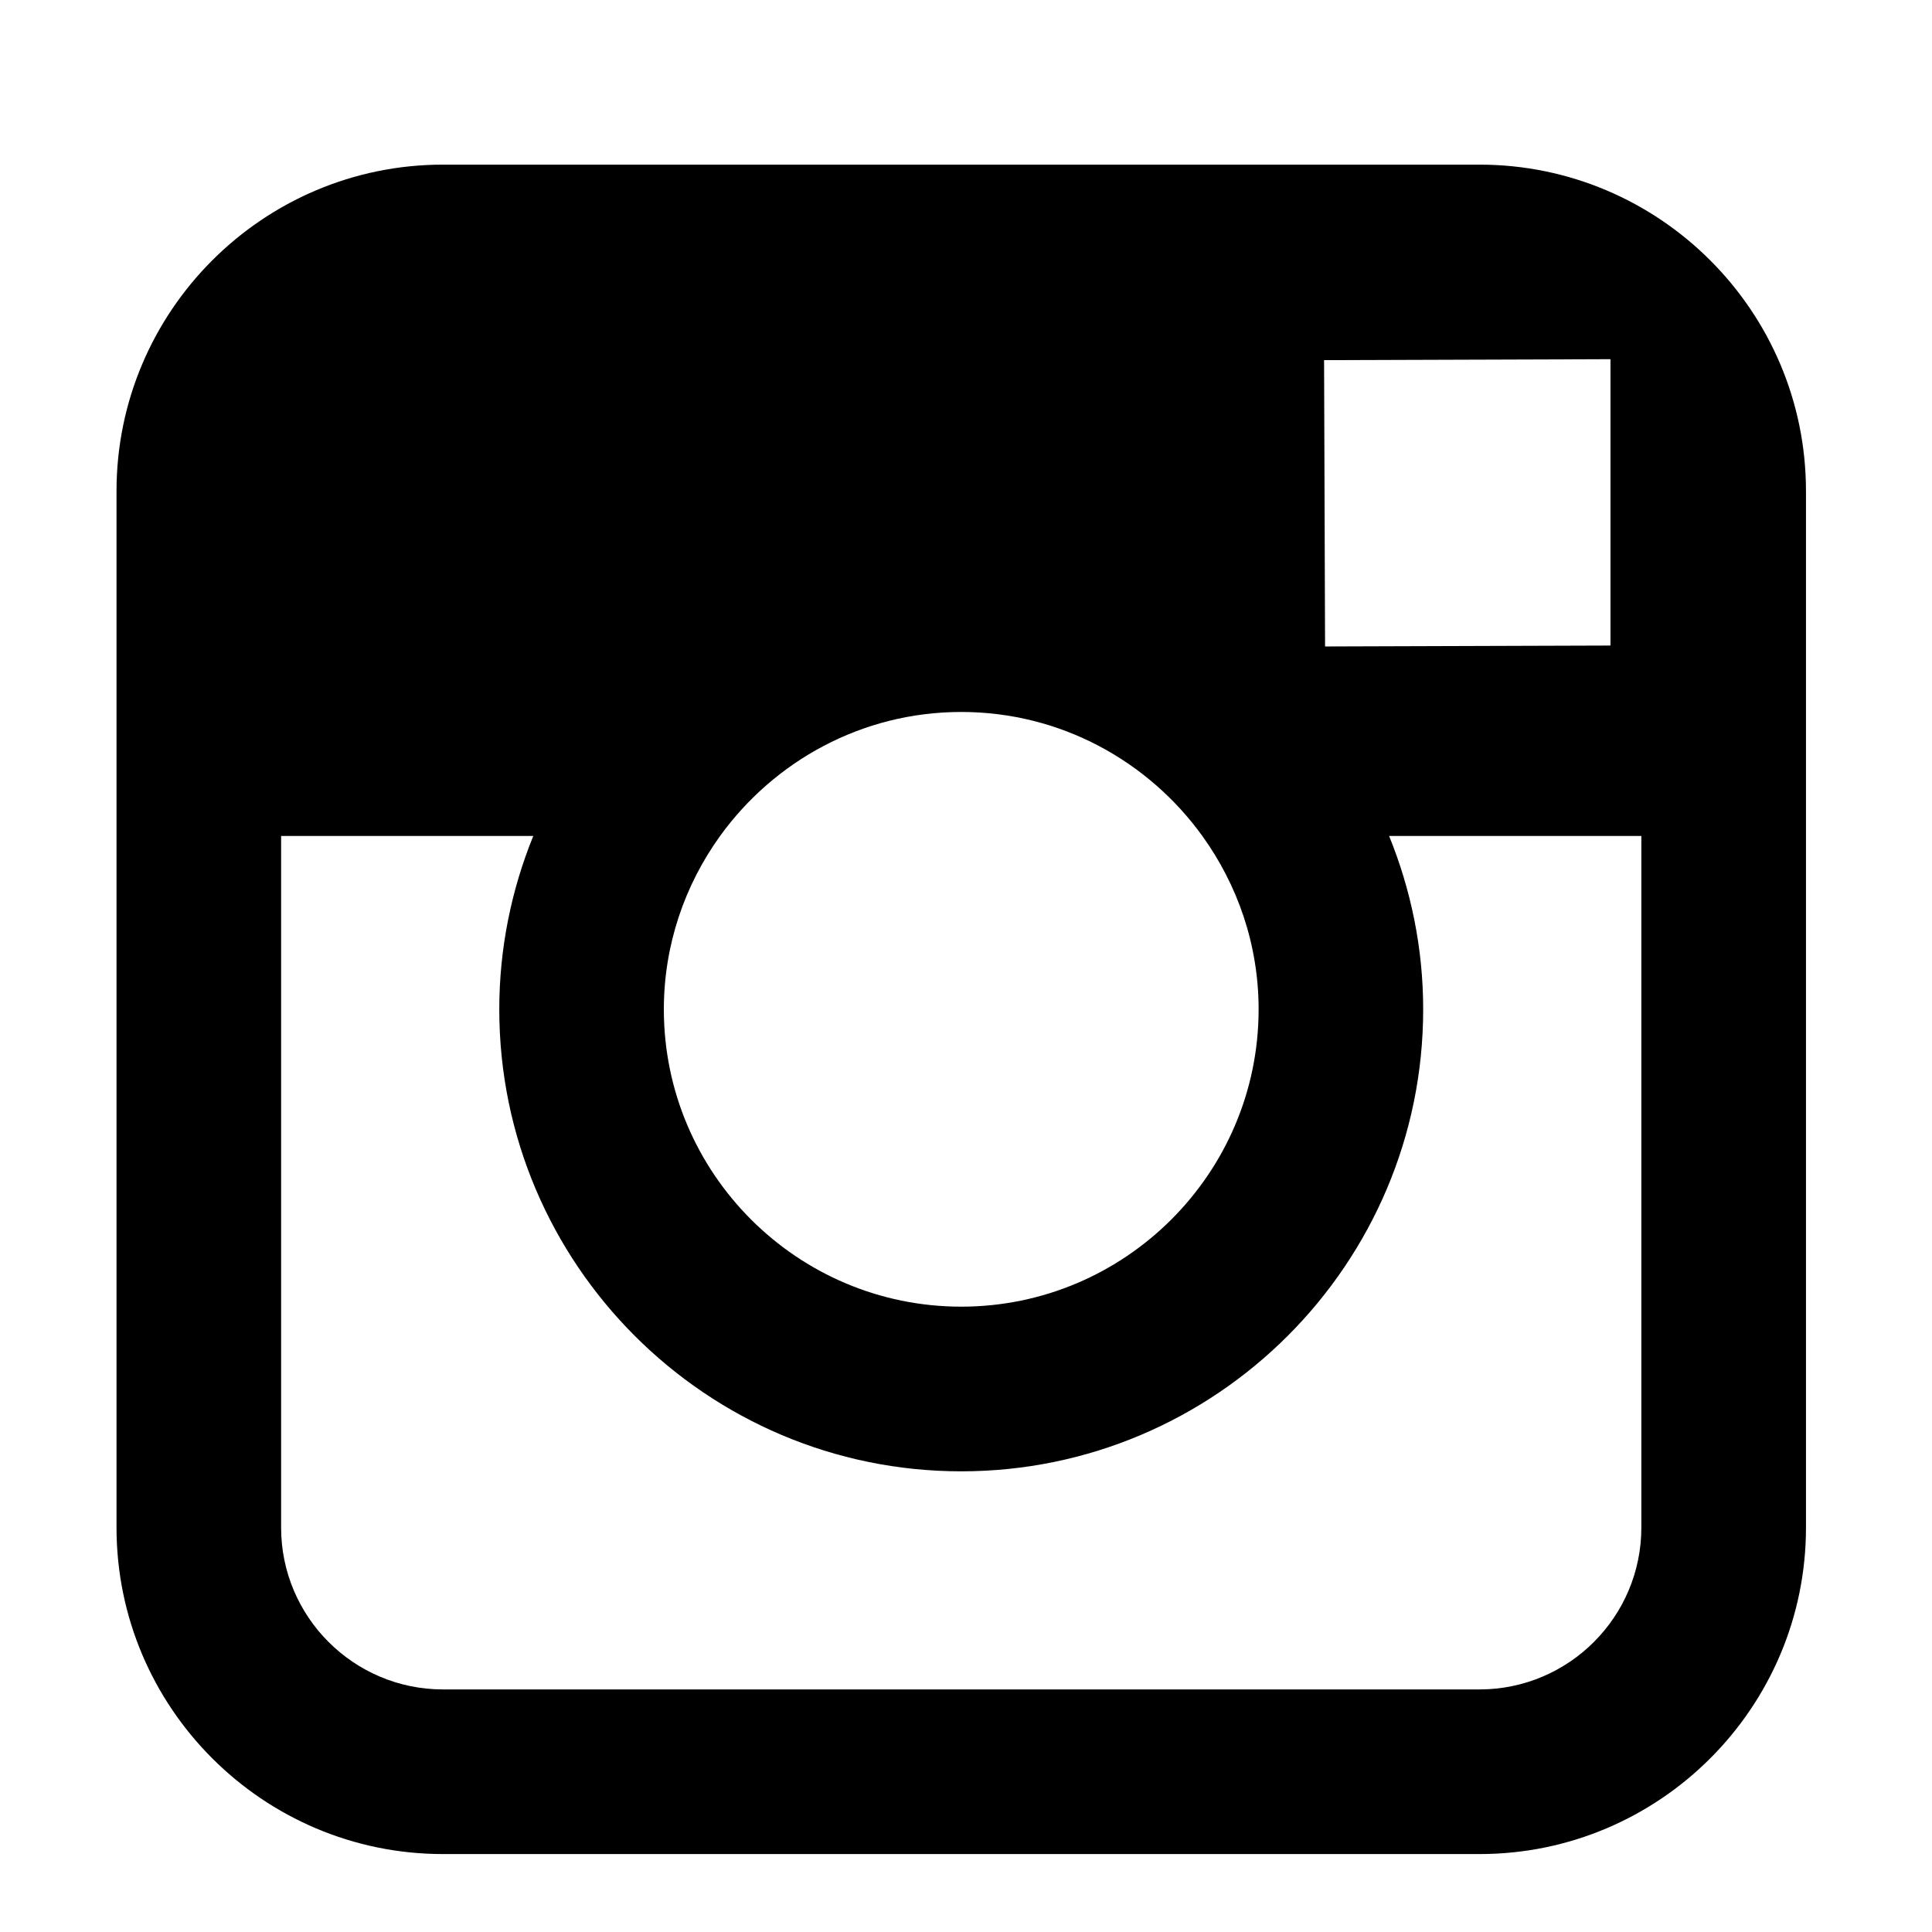
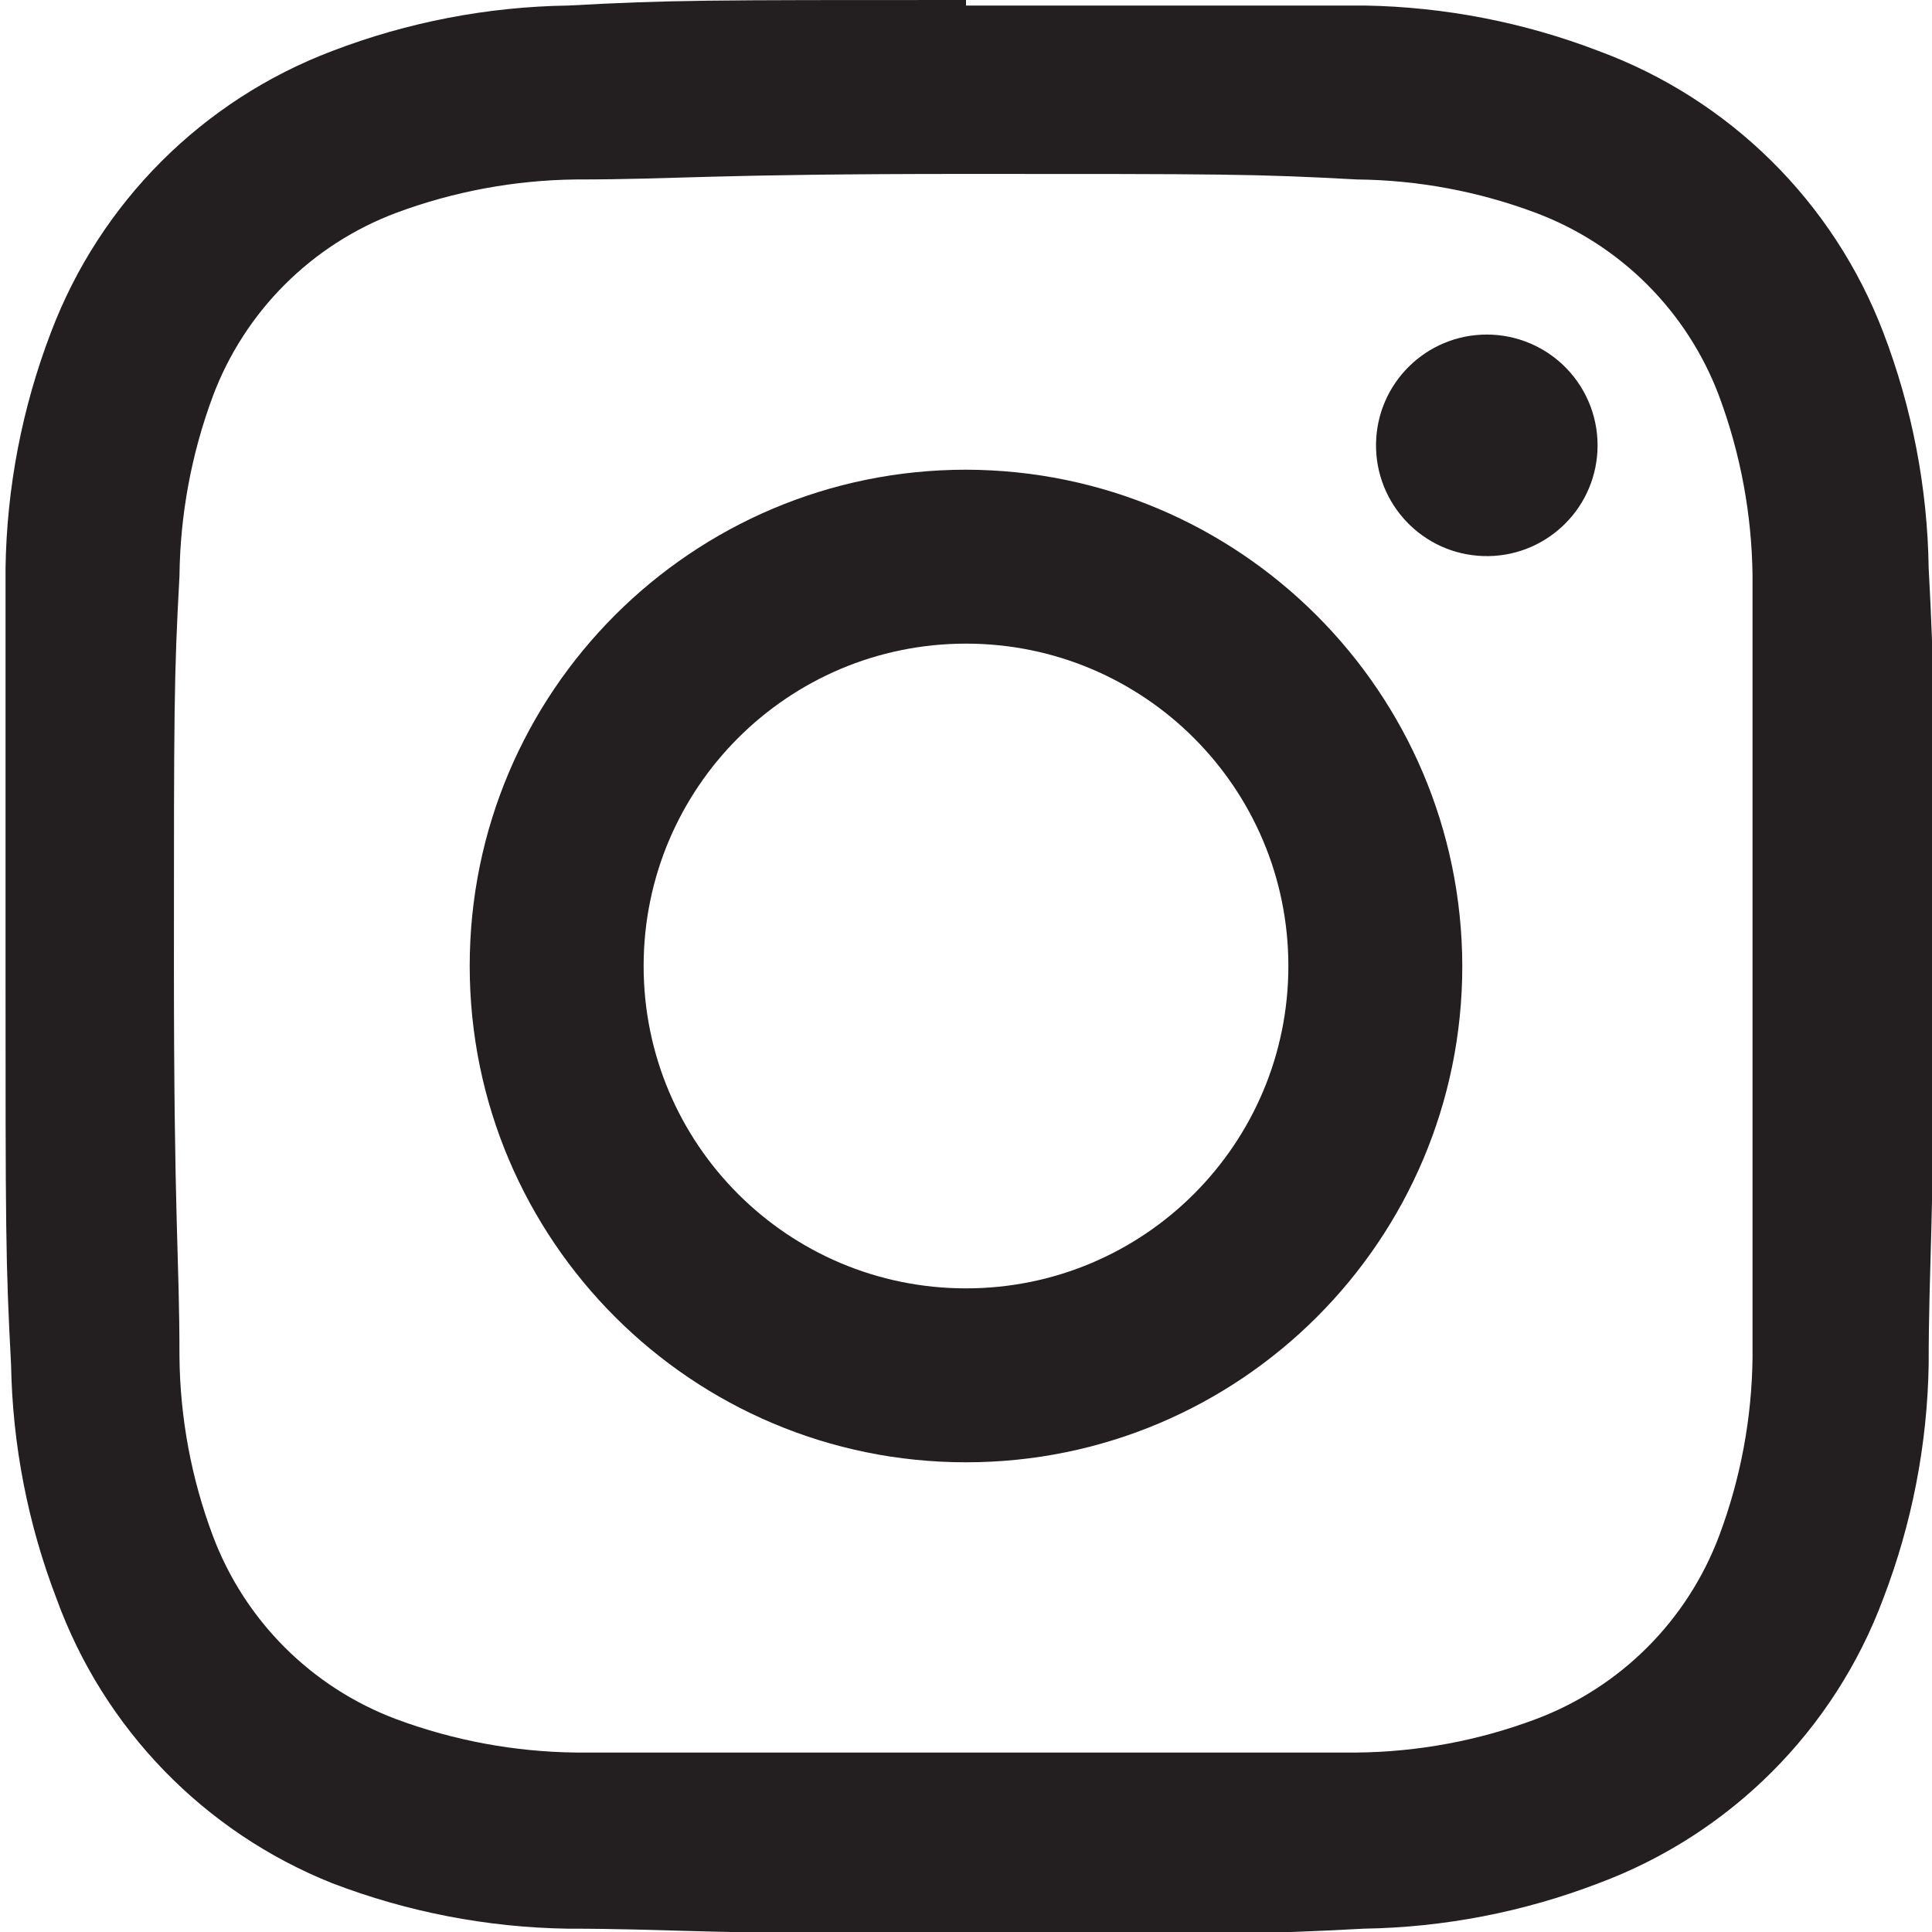
- <svg xmlns="http://www.w3.org/2000/svg" enable-background="new 0 0 56.693 56.693" height="56.693px" id="Layer_1" version="1.1" viewBox="0 0 56.693 56.693" width="56.693px" xml:space="preserve">
-   <path d="M43.414,4.831H13c-5.283,0-9.581,4.297-9.581,9.58v10.12v20.295c0,5.283,4.298,9.58,9.581,9.58h30.415  c5.283,0,9.58-4.297,9.58-9.58V24.53v-10.12C52.994,9.127,48.697,4.831,43.414,4.831z M46.162,10.544l1.096-0.004v1.091v7.312  l-8.375,0.027l-0.029-8.402L46.162,10.544z M21.131,24.53c1.588-2.197,4.164-3.638,7.076-3.638s5.488,1.441,7.074,3.638  c1.033,1.434,1.652,3.188,1.652,5.088c0,4.811-3.918,8.725-8.727,8.725c-4.812,0-8.726-3.914-8.726-8.725  C19.481,27.718,20.098,25.964,21.131,24.53z M48.164,44.825c0,2.621-2.131,4.75-4.75,4.75H13c-2.62,0-4.751-2.129-4.751-4.75V24.53  h7.4c-0.639,1.572-0.998,3.289-0.998,5.088c0,7.473,6.08,13.557,13.556,13.557c7.475,0,13.555-6.084,13.555-13.557  c0-1.799-0.361-3.516-1-5.088h7.402V44.825z" />
+ <svg xmlns="http://www.w3.org/2000/svg" viewBox="0 0 17.44 17.44">
+   <defs>
+     <style>.cls-1{fill:#231f20;}</style>
+   </defs>
+   <g id="Layer_2" data-name="Layer 2">
+     <g id="Layer_1-2" data-name="Layer 1">
+       <path class="cls-1" d="M8.72,1.57c2.33,0,2.61,0,3.53.05a4.73,4.73,0,0,1,1.61.3,2.83,2.83,0,0,1,1.66,1.66,4.81,4.81,0,0,1,.3,1.62c0,.92,0,1.19,0,3.52s0,2.61,0,3.53a4.73,4.73,0,0,1-.3,1.61,2.83,2.83,0,0,1-1.66,1.66,4.73,4.73,0,0,1-1.61.3c-.92,0-1.2,0-3.53,0s-2.6,0-3.52,0a4.81,4.81,0,0,1-1.62-.3,2.83,2.83,0,0,1-1.66-1.66,4.73,4.73,0,0,1-.3-1.61c0-.92-.05-1.2-.05-3.53s0-2.6.05-3.52a4.81,4.81,0,0,1,.3-1.62A2.83,2.83,0,0,1,3.58,1.92a4.81,4.81,0,0,1,1.62-.3c.92,0,1.19-.05,3.52-.05M8.72,0C6.35,0,6.06,0,5.13.05A6.21,6.21,0,0,0,3,.46,4.37,4.37,0,0,0,.46,3,6.21,6.21,0,0,0,.05,5.13c0,.93,0,1.22,0,3.59s0,2.67.05,3.6a6.19,6.19,0,0,0,.41,2.11A4.37,4.37,0,0,0,3,17a6.21,6.21,0,0,0,2.12.41c.93,0,1.22.05,3.59.05s2.67,0,3.6-.05A6.19,6.19,0,0,0,14.43,17,4.37,4.37,0,0,0,17,14.43a6.19,6.19,0,0,0,.41-2.11c0-.93.05-1.23.05-3.6s0-2.66-.05-3.59A6.21,6.21,0,0,0,17,3,4.37,4.37,0,0,0,14.43.46,6.19,6.19,0,0,0,12.32.05c-.93,0-1.23,0-3.6,0" />
+       <path class="cls-1" d="M8.72,4.24A4.48,4.48,0,1,0,13.2,8.72,4.49,4.49,0,0,0,8.72,4.24m0,7.39a2.91,2.91,0,1,1,2.91-2.91,2.91,2.91,0,0,1-2.91,2.91" />
+       <path class="cls-1" d="M14.42,4.07a1,1,0,1,1-1-1.05,1,1,0,0,1,1,1.05" />
+     </g>
+   </g>
</svg>
